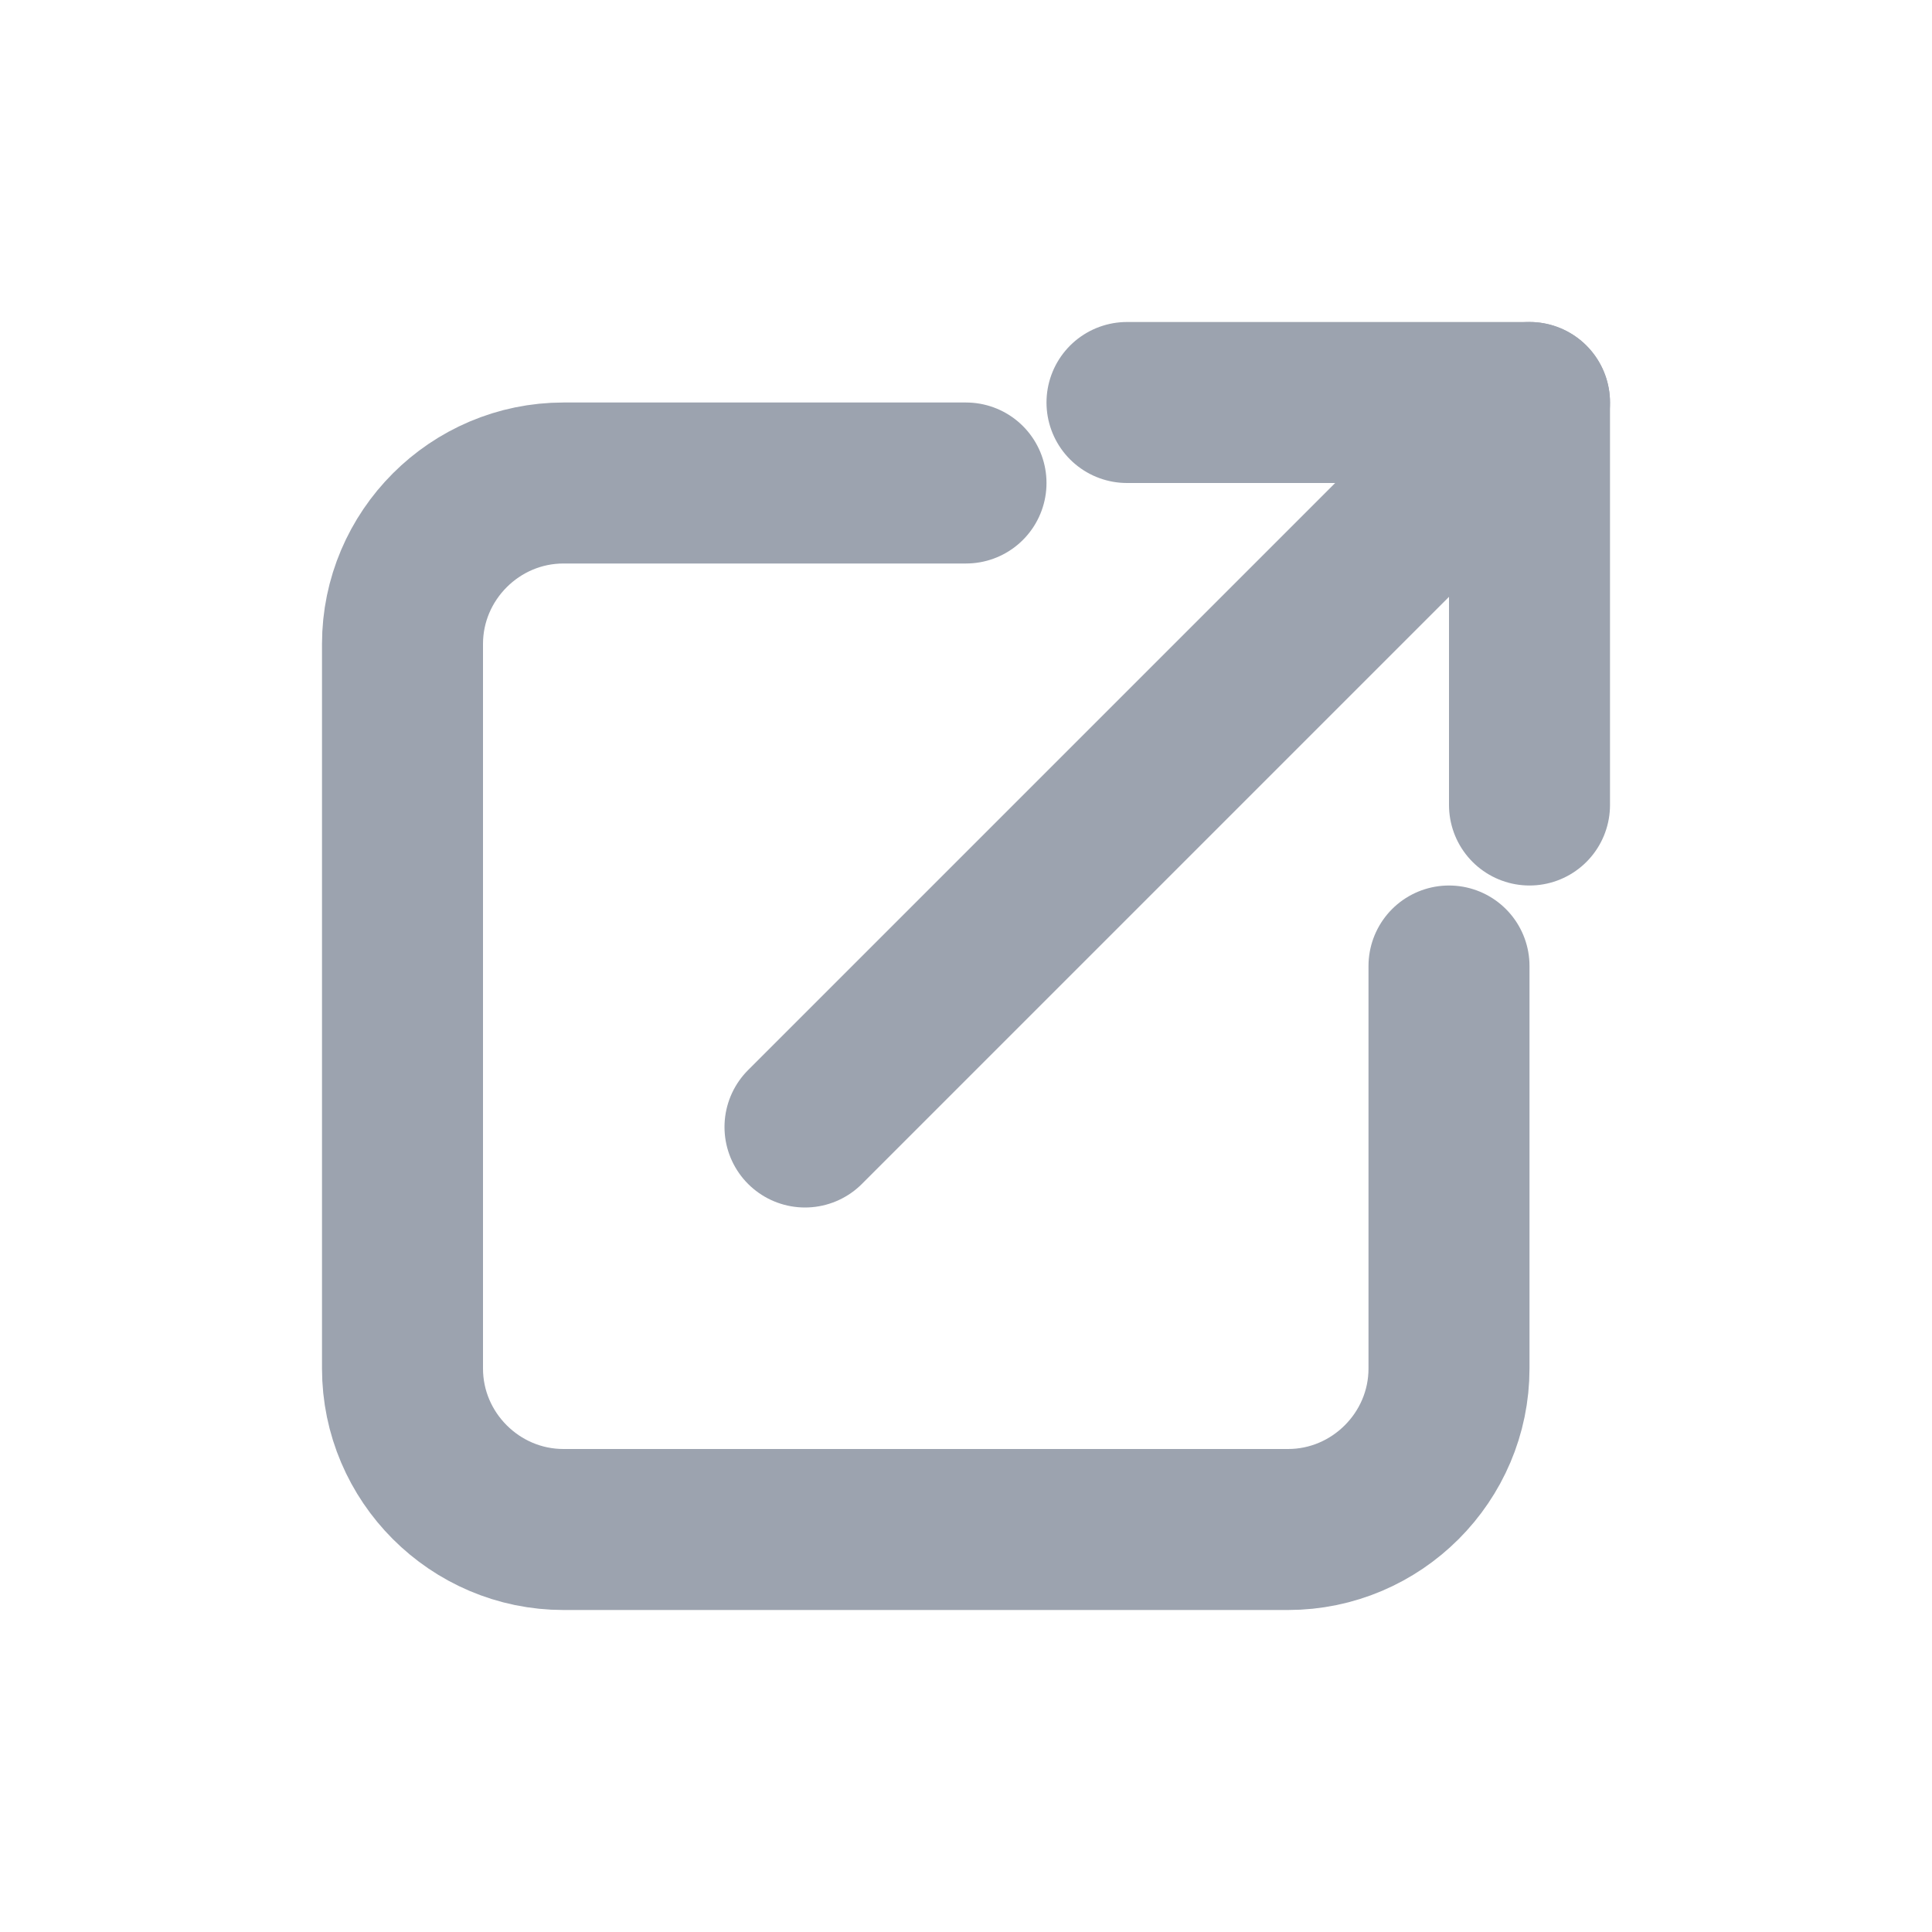
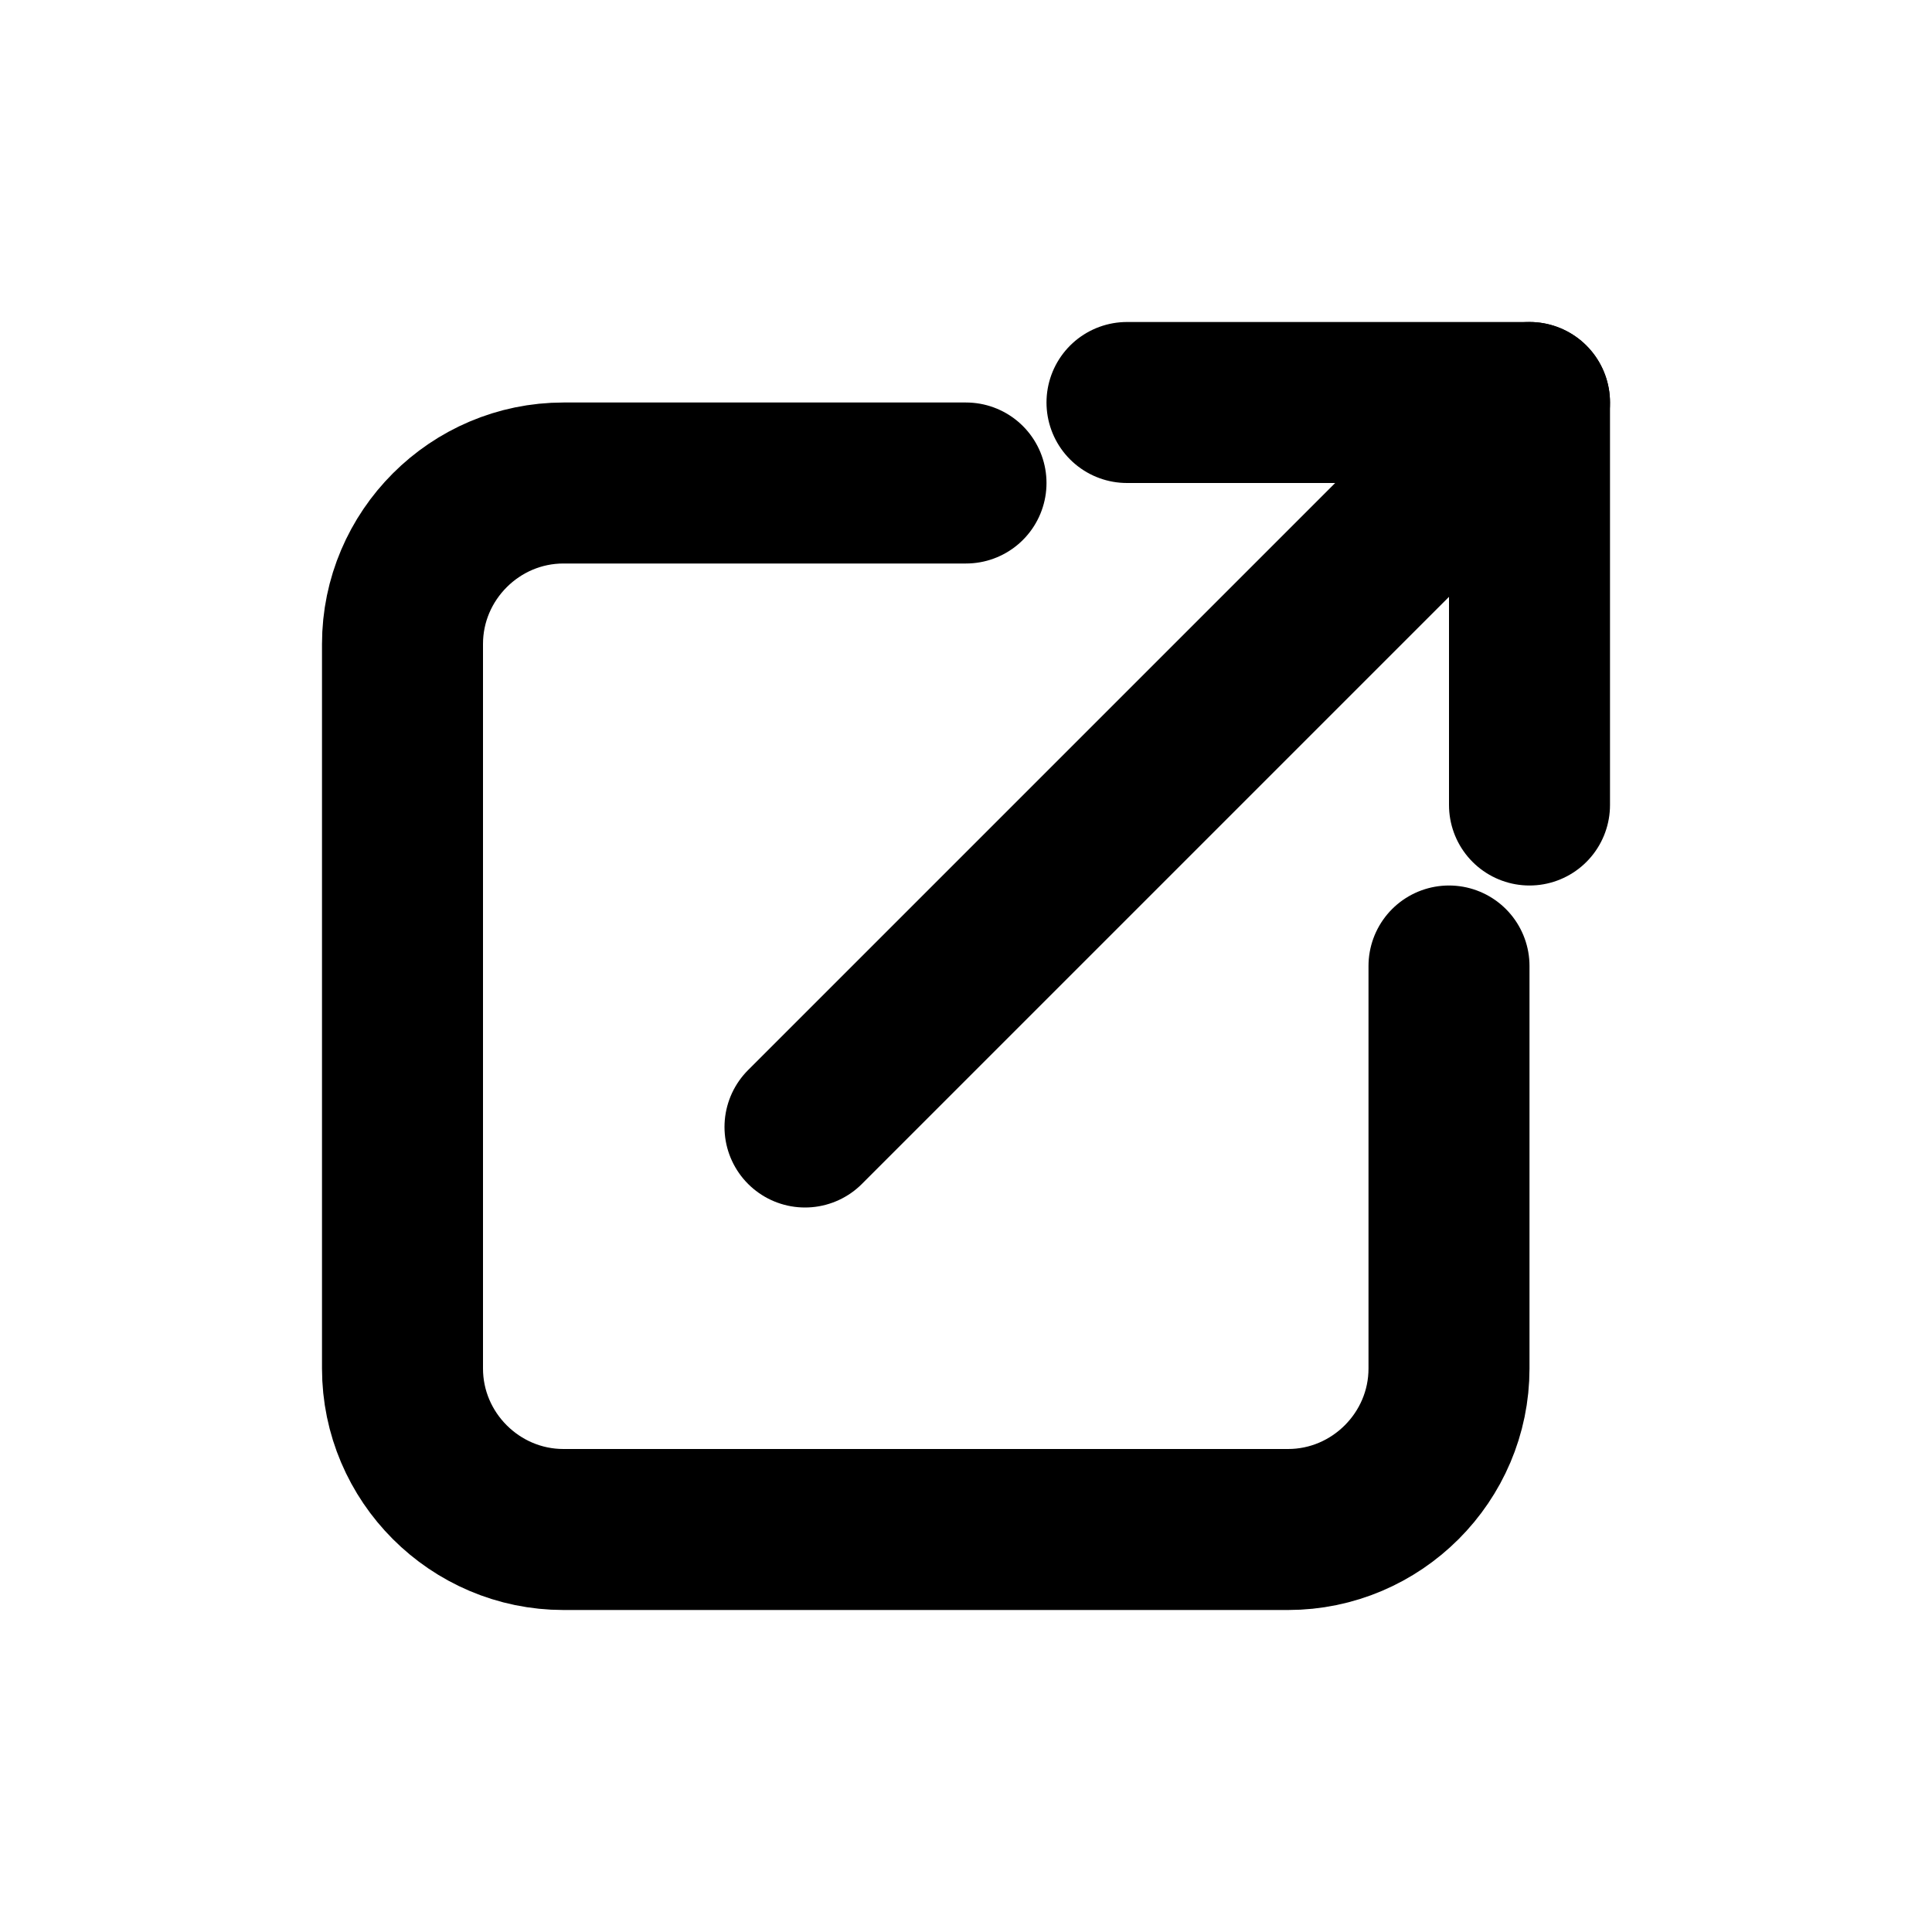
<svg xmlns="http://www.w3.org/2000/svg" viewBox="0 0 24 24" fill="none">
-   <path d="M14 5H19V10" stroke="#9CA3AF" stroke-width="2" stroke-linecap="round" stroke-linejoin="round" />
-   <path d="M19 5L10 14" stroke="#9CA3AF" stroke-width="2" stroke-linecap="round" />
-   <path d="M12 6H7C5.9 6 5 6.9 5 8V17C5 18.1 5.9 19 7 19H16C17.1 19 18 18.1 18 17V12" stroke="#9CA3AF" stroke-width="2" stroke-linecap="round" />
+   <path d="M14 5H19V10" stroke="currentColor" stroke-width="2" stroke-linecap="round" stroke-linejoin="round" />
+   <path d="M19 5L10 14" stroke="currentColor" stroke-width="2" stroke-linecap="round" />
+   <path d="M12 6H7C5.9 6 5 6.9 5 8V17C5 18.1 5.9 19 7 19H16C17.1 19 18 18.1 18 17V12" stroke="currentColor" stroke-width="2" stroke-linecap="round" />
</svg>
